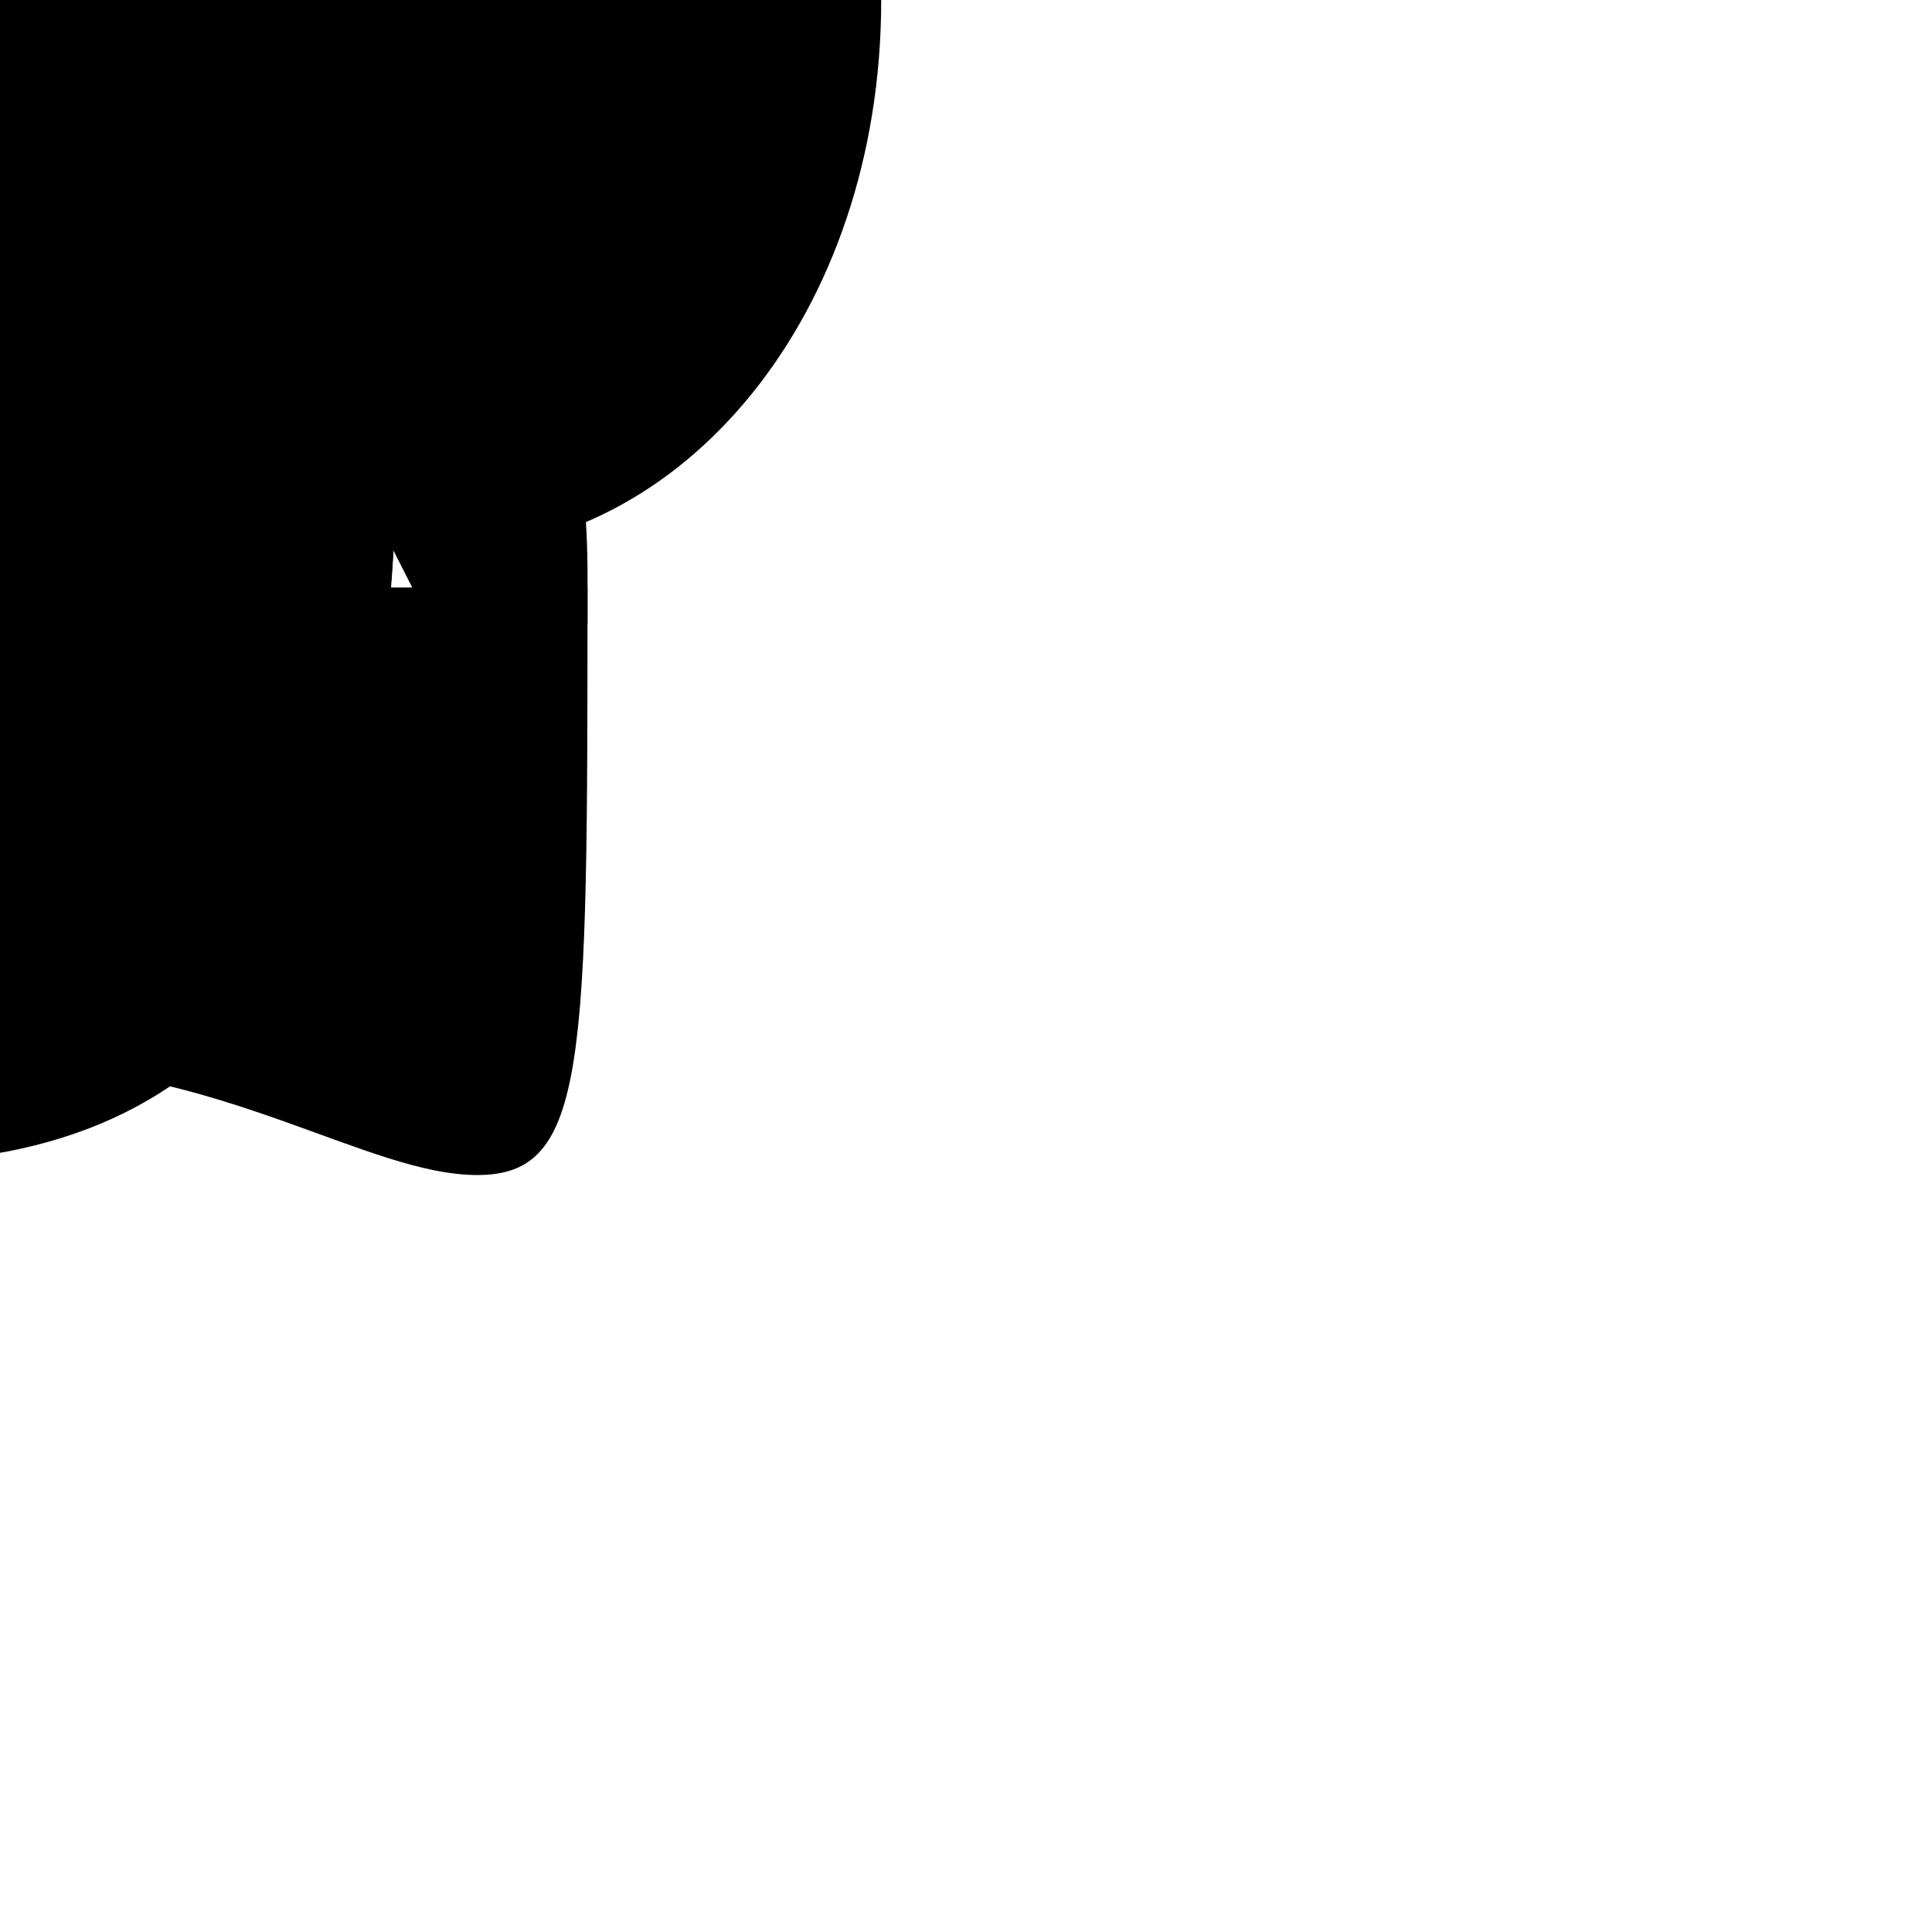
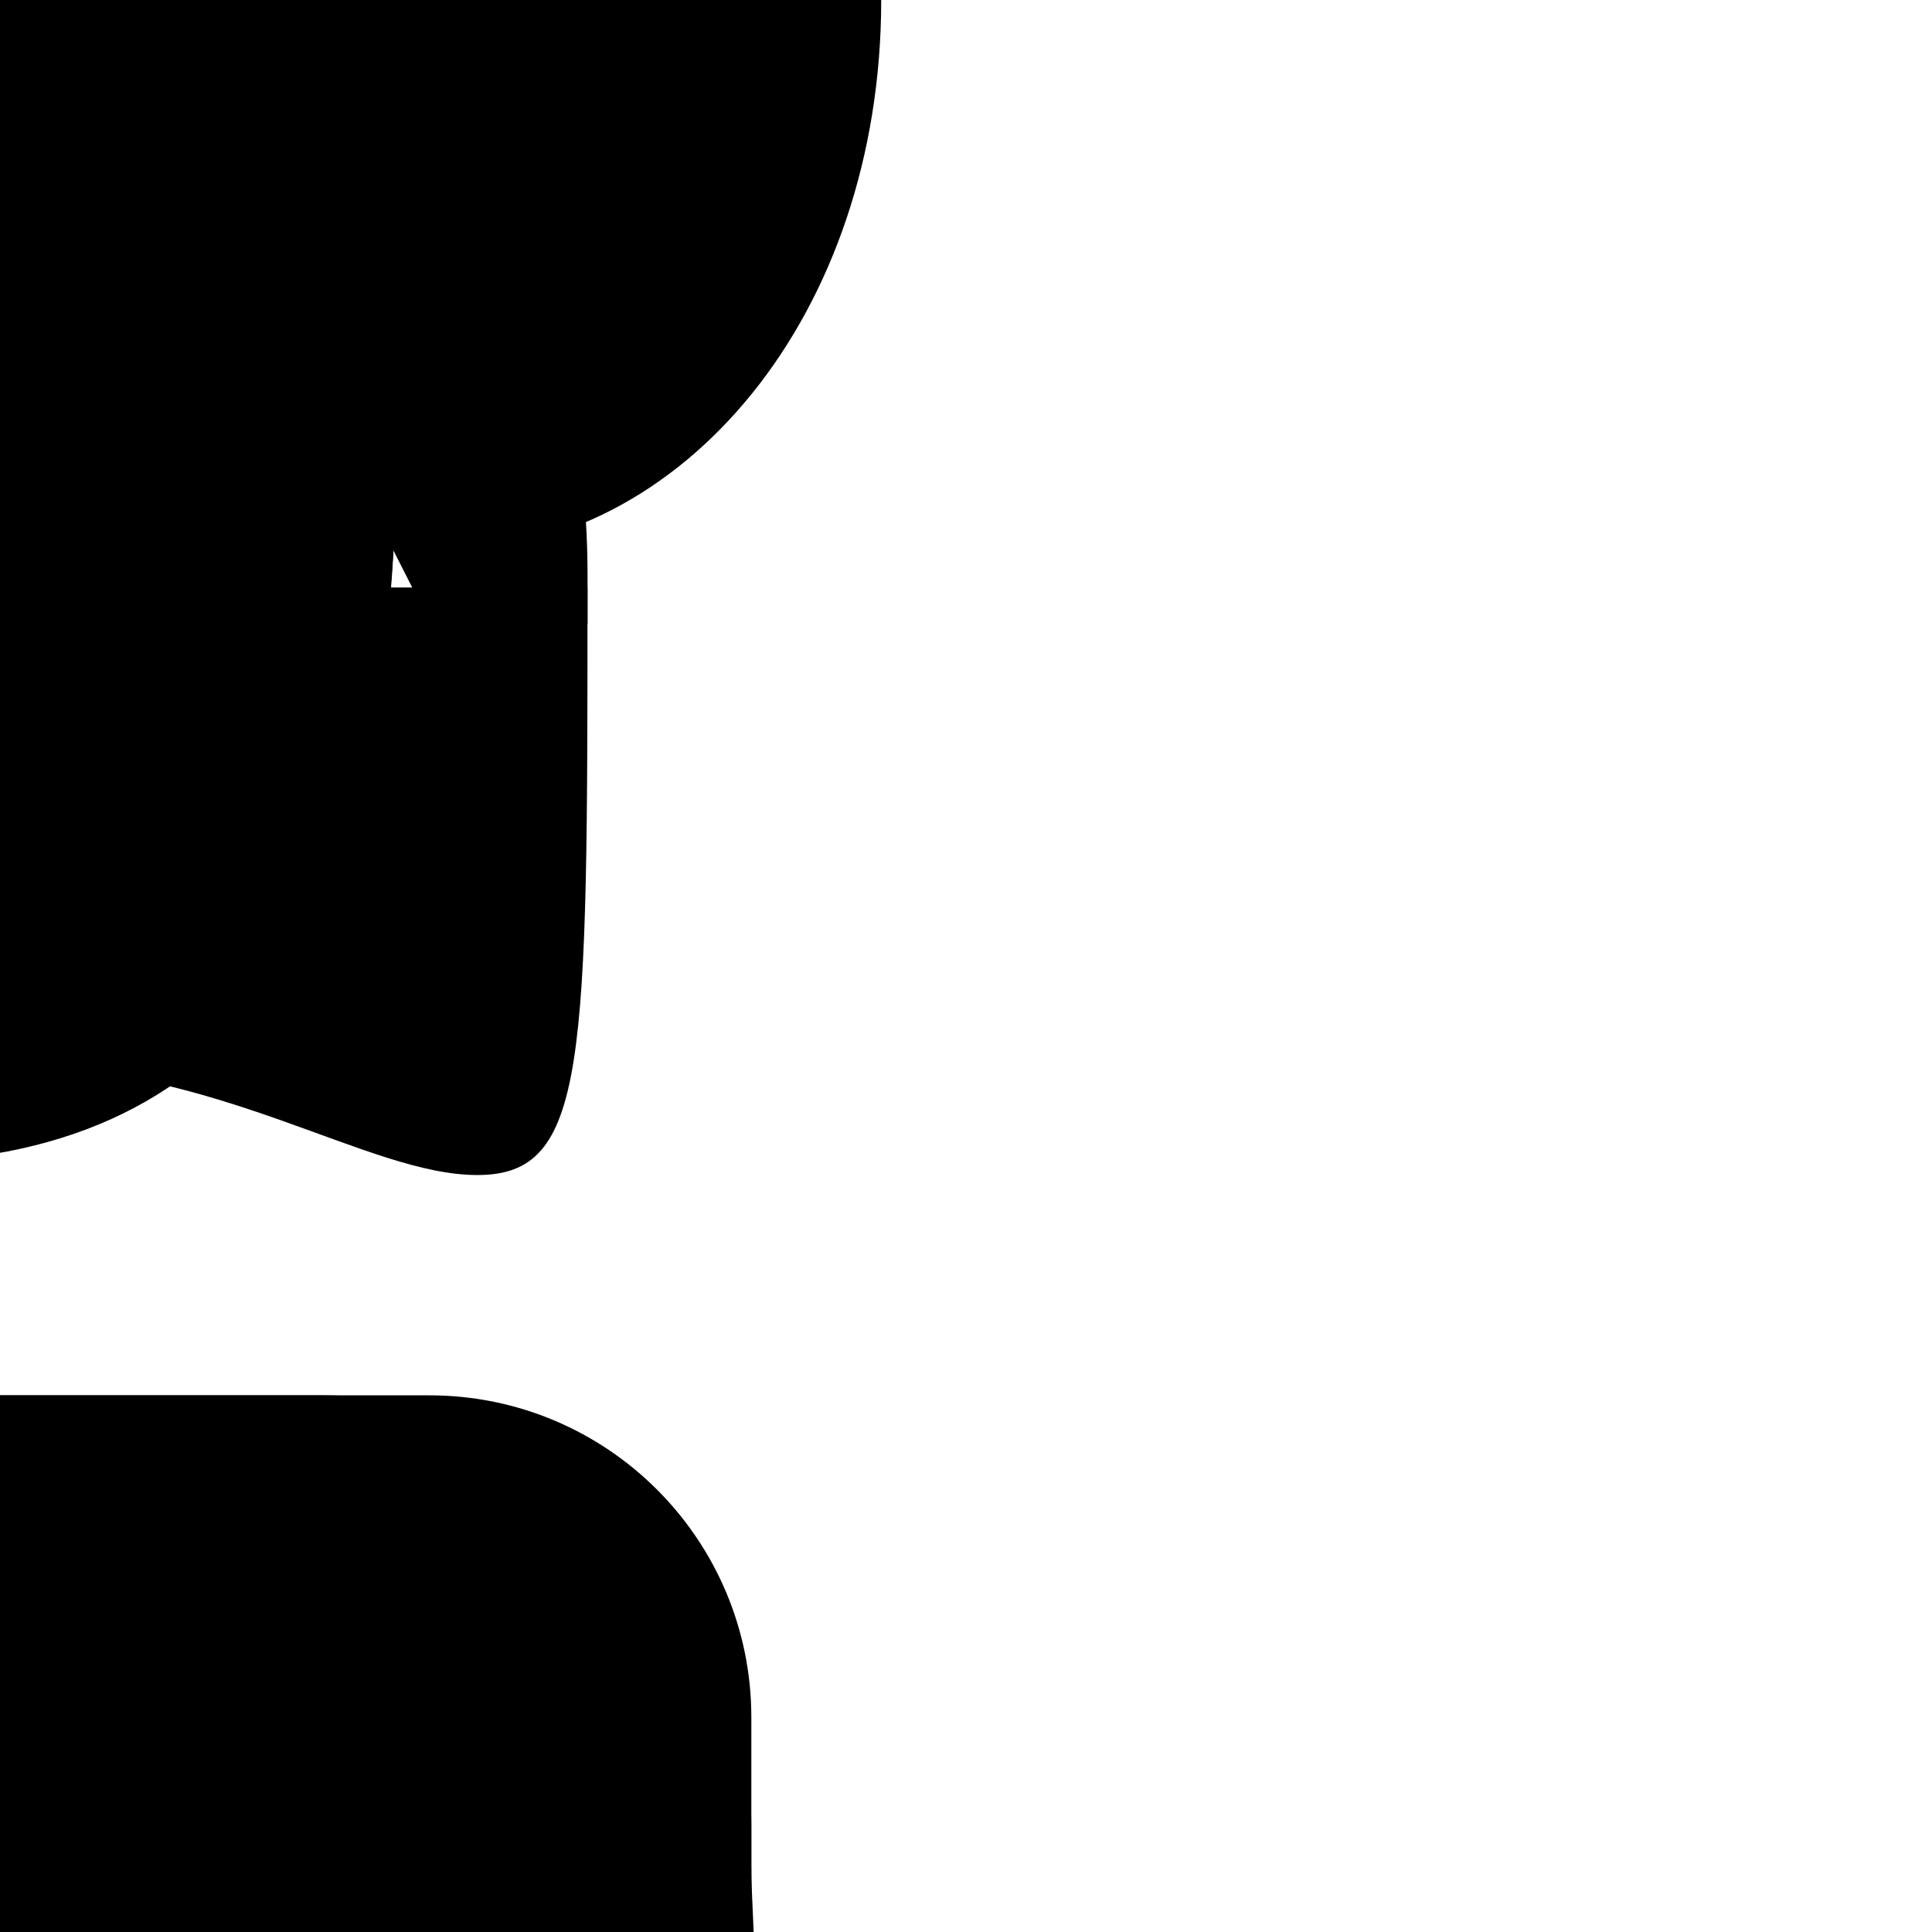
<svg xmlns="http://www.w3.org/2000/svg" viewBox="0 0 36 36">
  <path id="hair_back_female" d="M 10.947,10.947 c 0,8.896 0,10.948 -2.053,10.948 s -4.790,-2.053 -8.895,-2.053 s -6.785,2.053 -8.895,2.053 c -2.287,0 -2.053,-8.211 -2.053,-10.948 h 21.896 Z" />
  <path id="hair_front_female" d="M -10.947,11.54 v -0.866 c 0,-8.895 6.842,-12.152 10.947,-12.152 s 10.948,3.312 10.948,12.207 v 0.896 h -2.738 c 0,-2.737 -2.737,-4.112 -5.474,-4.112 s -6.158,-2.067 -6.158,-2.067 s -1.368,1.341 -2.053,2.026 c -1.368,1.368 -2.736,1.612 -2.736,4.051 l -2.736,0.017 Z" />
  <path id="hair_male" d="M 0,0 c 5.648,0 9.178,4.168 9.178,7.641 c 0,3.473 -0.706,4.863 -1.412,3.473 l -1.412,-2.778 c 0,0 -4.235,0 -5.647,-1.39 c 0,0 2.118,4.168 -2.118,0 c 0,0 0.706,2.779 -3.53,-0.694 c 0,0 -2.118,1.389 -2.824,4.862 c -0.196,0.964 -1.412,0 -1.412,-3.473 c -0.001,-3.473 2.823,-7.641 9.177,-7.641 Z" />
  <path id="hair_neutral" d="M 0,0 c 4.84,1.566 7.531,5.04 7.361,9.625 c -0.281,7.583 -3.459,12.047 -10.131,12.047 c -3.417,0 -5.452,0.108 -7.366,-2.421 c -1.33,-0.396 -2.994,-1.343 -3.397,-4.303 c -0.355,-2.613 -1.354,-4.226 -0.906,-7.701 c 0.453,-3.51 3.907,-6.171 6.851,-6.228 c 1.133,-1.472 5.663,-1.642 7.588,-1.019 Z" />
  <path id="hair_neutral_narrow" d="M 0,0 c 4.84,1.566 7.531,5.04 7.362,9.625 c -0.281,7.582 -2.88,12.04 -9.552,12.04 c -3.417,0 -5.452,0.108 -7.366,-2.421 c -1.33,-0.396 -2.994,-1.343 -3.397,-4.303 c -0.356,-2.612 -1.039,-4.011 -0.591,-7.486 c 0.453,-3.511 3.592,-6.386 6.536,-6.443 c 1.132,-1.472 5.083,-1.635 7.008,-1.012 Z" />
  <path id="face_neutral" d="M 0,0 c 0.736,1.019 1.039,2.152 1.041,5.050 a 8.578,8.578 0 01 -17.156,0 c 0,-1.596 -0.106,-2.530 0.234,-3.578 c 0.472,-1.458 1.324,-2.445 2.038,-2.888 c 2.463,-1.529 2.661,-3.029 2.661,-3.029 s 0.495,1.125 2.119,2.141 c 2.325,1.455 4.672,0.517 6.827,2.899 c 0.538,0.595 0.453,0.114 0.368,-0.481 s -0.736,-1.671 -1.416,-1.982 c 1.812,0.254 2.638,0.974 3.284,1.868 Z" />
  <path id="moustache1" d="M 0,0 c 0.348,0.1 0.549,0.392 0.450,0.739 c -0.083,0.289 -0.345,0.441 -0.63,0.441 c -0.06,0 -0.122,-0.026 -0.181,-0.042 l -1.266,-0.371 c 0.142,0.192 0.18,0.446 0.066,0.676 c -0.115,0.228 -0.346,0.36 -0.587,0.36 c -0.098,0 -0.198,-0.024 -0.293,-0.071 l -1.033,-0.518 c -0.024,0.215 -0.14,0.414 -0.347,0.518 c -0.094,0.046 -0.194,0.069 -0.292,0.069 c -0.241,0 -0.351,-0.134 -0.465,-0.363 l 0.053,-0.138 l -0.068,0.138 c -0.114,0.229 -0.346,0.363 -0.587,0.363 c -0.098,0 -0.199,-0.023 -0.293,-0.069 c -0.207,-0.104 -0.324,-0.303 -0.346,-0.518 l -1.034,0.518 c -0.094,0.047 -0.194,0.071 -0.293,0.071 c -0.24,0 -0.472,-0.132 -0.587,-0.36 c -0.115,-0.23 -0.077,-0.485 0.066,-0.676 l -1.267,0.371 c -0.06,0.016 -0.121,0.042 -0.18,0.042 c -0.285,0 -0.548,-0.153 -0.63,-0.441 c -0.1,-0.347 0.102,-0.639 0.45,-0.74 l 1.266,-0.274 c 0.405,-0.093 1.174,-0.071 1.536,-0.071 h 3.689 c 0.362,0 1.131,-0.022 1.535,0.072 l 1.268,0.274 Z" />
  <g id="face_male">
    <ellipse cx="-8.194" cy="-1.024" rx="1.639" ry=" 2.623" />
    <ellipse cx=" 8.194" cy="-1.024" rx="1.639" ry=" 2.623" />
    <ellipse cx=" 0    " cy=" 0    " rx="8.523" ry="10.121" />
  </g>
  <path id="face_female" d="M 0,0 c 0,-5.834 3.676,-10.563 8.21,-10.563 s 8.21,4.729 8.21,10.563 s -3.676,10.285 -8.21,10.285 s -8.21,-4.452 -8.21,-10.285 Z" />
  <g id="ears_female">
    <ellipse cx="-8.194" cy="0" rx="1.639" ry=" 2.623" />
    <ellipse cx=" 8.194" cy="0" rx="1.639" ry=" 2.623" />
  </g>
  <path id="mouth_female" d="M0,0 c -1.606,0 -2.447,-0.794 -2.537,-0.885 c -0.268,-0.267 -0.268,-0.7 0,-0.967 c 0.266,-0.265 0.692,-0.267 0.961,-0.007 c 0.035,0.032 0.551,0.491 1.576,0.491 c 1.038,0 1.555,-0.473 1.576,-0.492 c 0.273,-0.256 0.703,-0.248 0.963,0.02 c 0.26,0.269 0.26,0.691 -0.004,0.955 c -0.089,0.091 -0.929,0.885 -2.535,0.885 Z" />
  <path id="mouth_neutral" d="M0,0 c -2.754,0 -3.6,-0.705 -3.741,-0.848 c -0.256,-0.256 -0.256,-0.671 0,-0.927 c 0.248,-0.248 0.646,-0.255 0.902,-0.023 c 0.052,0.037 0.721,0.487 2.839,0.487 c 2.2,0 2.836,-0.485 2.842,-0.49 c 0.256,-0.255 0.657,-0.243 0.913,0.015 c 0.256,0.256 0.242,0.683 -0.014,0.938 c -0.141,0.143 -0.987,0.848 -3.741,0.848 Z" />
  <rect id="nose_neutral" x="-1.43" y="-0.477" width="2.86" height="0.954" rx="0.477" />
  <rect id="nose_male" x="-1.5" y="-0.75" width="3" height="1.5" rx="0.75" />
  <rect id="nose_female" x="-1.268" y="-0.5" width="2.537" height="1" rx="0.423" />
  <g id="eyes_neutral">
    <rect x="-4.766" y="-1.429" width="1.906" height="2.859" rx="0.953" />
    <rect x=" 2.860" y="-1.429" width="1.906" height="2.859" rx="0.953" />
  </g>
  <g id="eyes_male">
    <rect x="-5" y="-1.5" width="2" height="3" rx="1" />
    <rect x=" 3" y="-1.5" width="2" height="3" rx="1" />
  </g>
  <g id="eyes_female">
		scale factor near: 1.1815 | 0.8465
		<rect x="-4.229" y="-1.269" width="1.692" height="2.538" rx="0.847" />
    <rect x=" 2.536" y="-1.269" width="1.692" height="2.538" rx="0.847" />
  </g>
  <g id="eyes_big">
    <rect x="-6" y="-2" width="2" height="4" rx="1" />
    <rect x=" 4" y="-2" width="2" height="4" rx="1" />
  </g>
  <rect id="nose_big" x="-2" y="-1" width="4" height="2" rx="1" />
  <path id="mouth_female_big" d="M0,1 c -2.347,0 -3.575,-1.16 -3.707,-1.293 c -0.391,-0.391 -0.391,-1.023 0,-1.414 c 0.387,-0.387 1.013,-0.39 1.404,-0.01 c 0.051,0.047 0.806,0.717 2.303,0.717 c 1.519,0 2.273,-0.69 2.305,-0.719 c 0.398,-0.373 1.027,-0.362 1.408,0.029 c 0.379,0.393 0.38,1.011 -0.006,1.397 c -0.132,0.133 -1.36,1.293 -3.707,1.293 Z" />
  <path id="mouth_male_big" d="M0,1 c -4.201,0 -5.491,-1.077 -5.707,-1.293 c -0.391,-0.391 -0.391,-1.023 0,-1.414 c 0.378,-0.379 0.984,-0.39 1.376,-0.036 c 0.08,0.058 1.1,0.743 4.331,0.743 c 3.355,0 4.326,-0.739 4.336,-0.747 c 0.39,-0.389 1.001,-0.37 1.393,0.021 c 0.391,0.391 0.369,1.043 -0.021,1.434 c -0.217,0.215 -1.507,1.292 -5.708,1.292 Z" />
+   <path id="shoulders_male" d="M -14,36 v-2   c 0,-3.314 2.686,-6   6,-6   h16 c 3.314,0 6,2.686 6,6   v2   Z" />
+   <path id="shoulders_male_tall" d="M -14,36 v-4   c 0,-3.314 2.686,-6   6,-6   h16 c 3.314,0 6,2.686 6,6   v4   Z" />
+   <path id="shoulders_female" d="M -13,36 v-3.5 c 0,-3.314 3.686,-5.5 7,-5.5 h12 c 3.314,0 7,2.186 7,5.5 v3.5 Z" />
+   <path id="shoulders_female_tall" d="M -13,36 v-4.5 c 0,-3.314 3.686,-5.5 7,-5.5 h12 c 3.314,0 7,2.186 7,5.5 v4.5 Z" />
+   <path id="shoulders_neutral_tall" d="M -13.957,36 l -0.043,-1 c 0,-4 3.043,-7 8.043,-7 h 12 c 5,0 7.957,3 7.957,7 l 0.043,1 Z" />
</svg>
